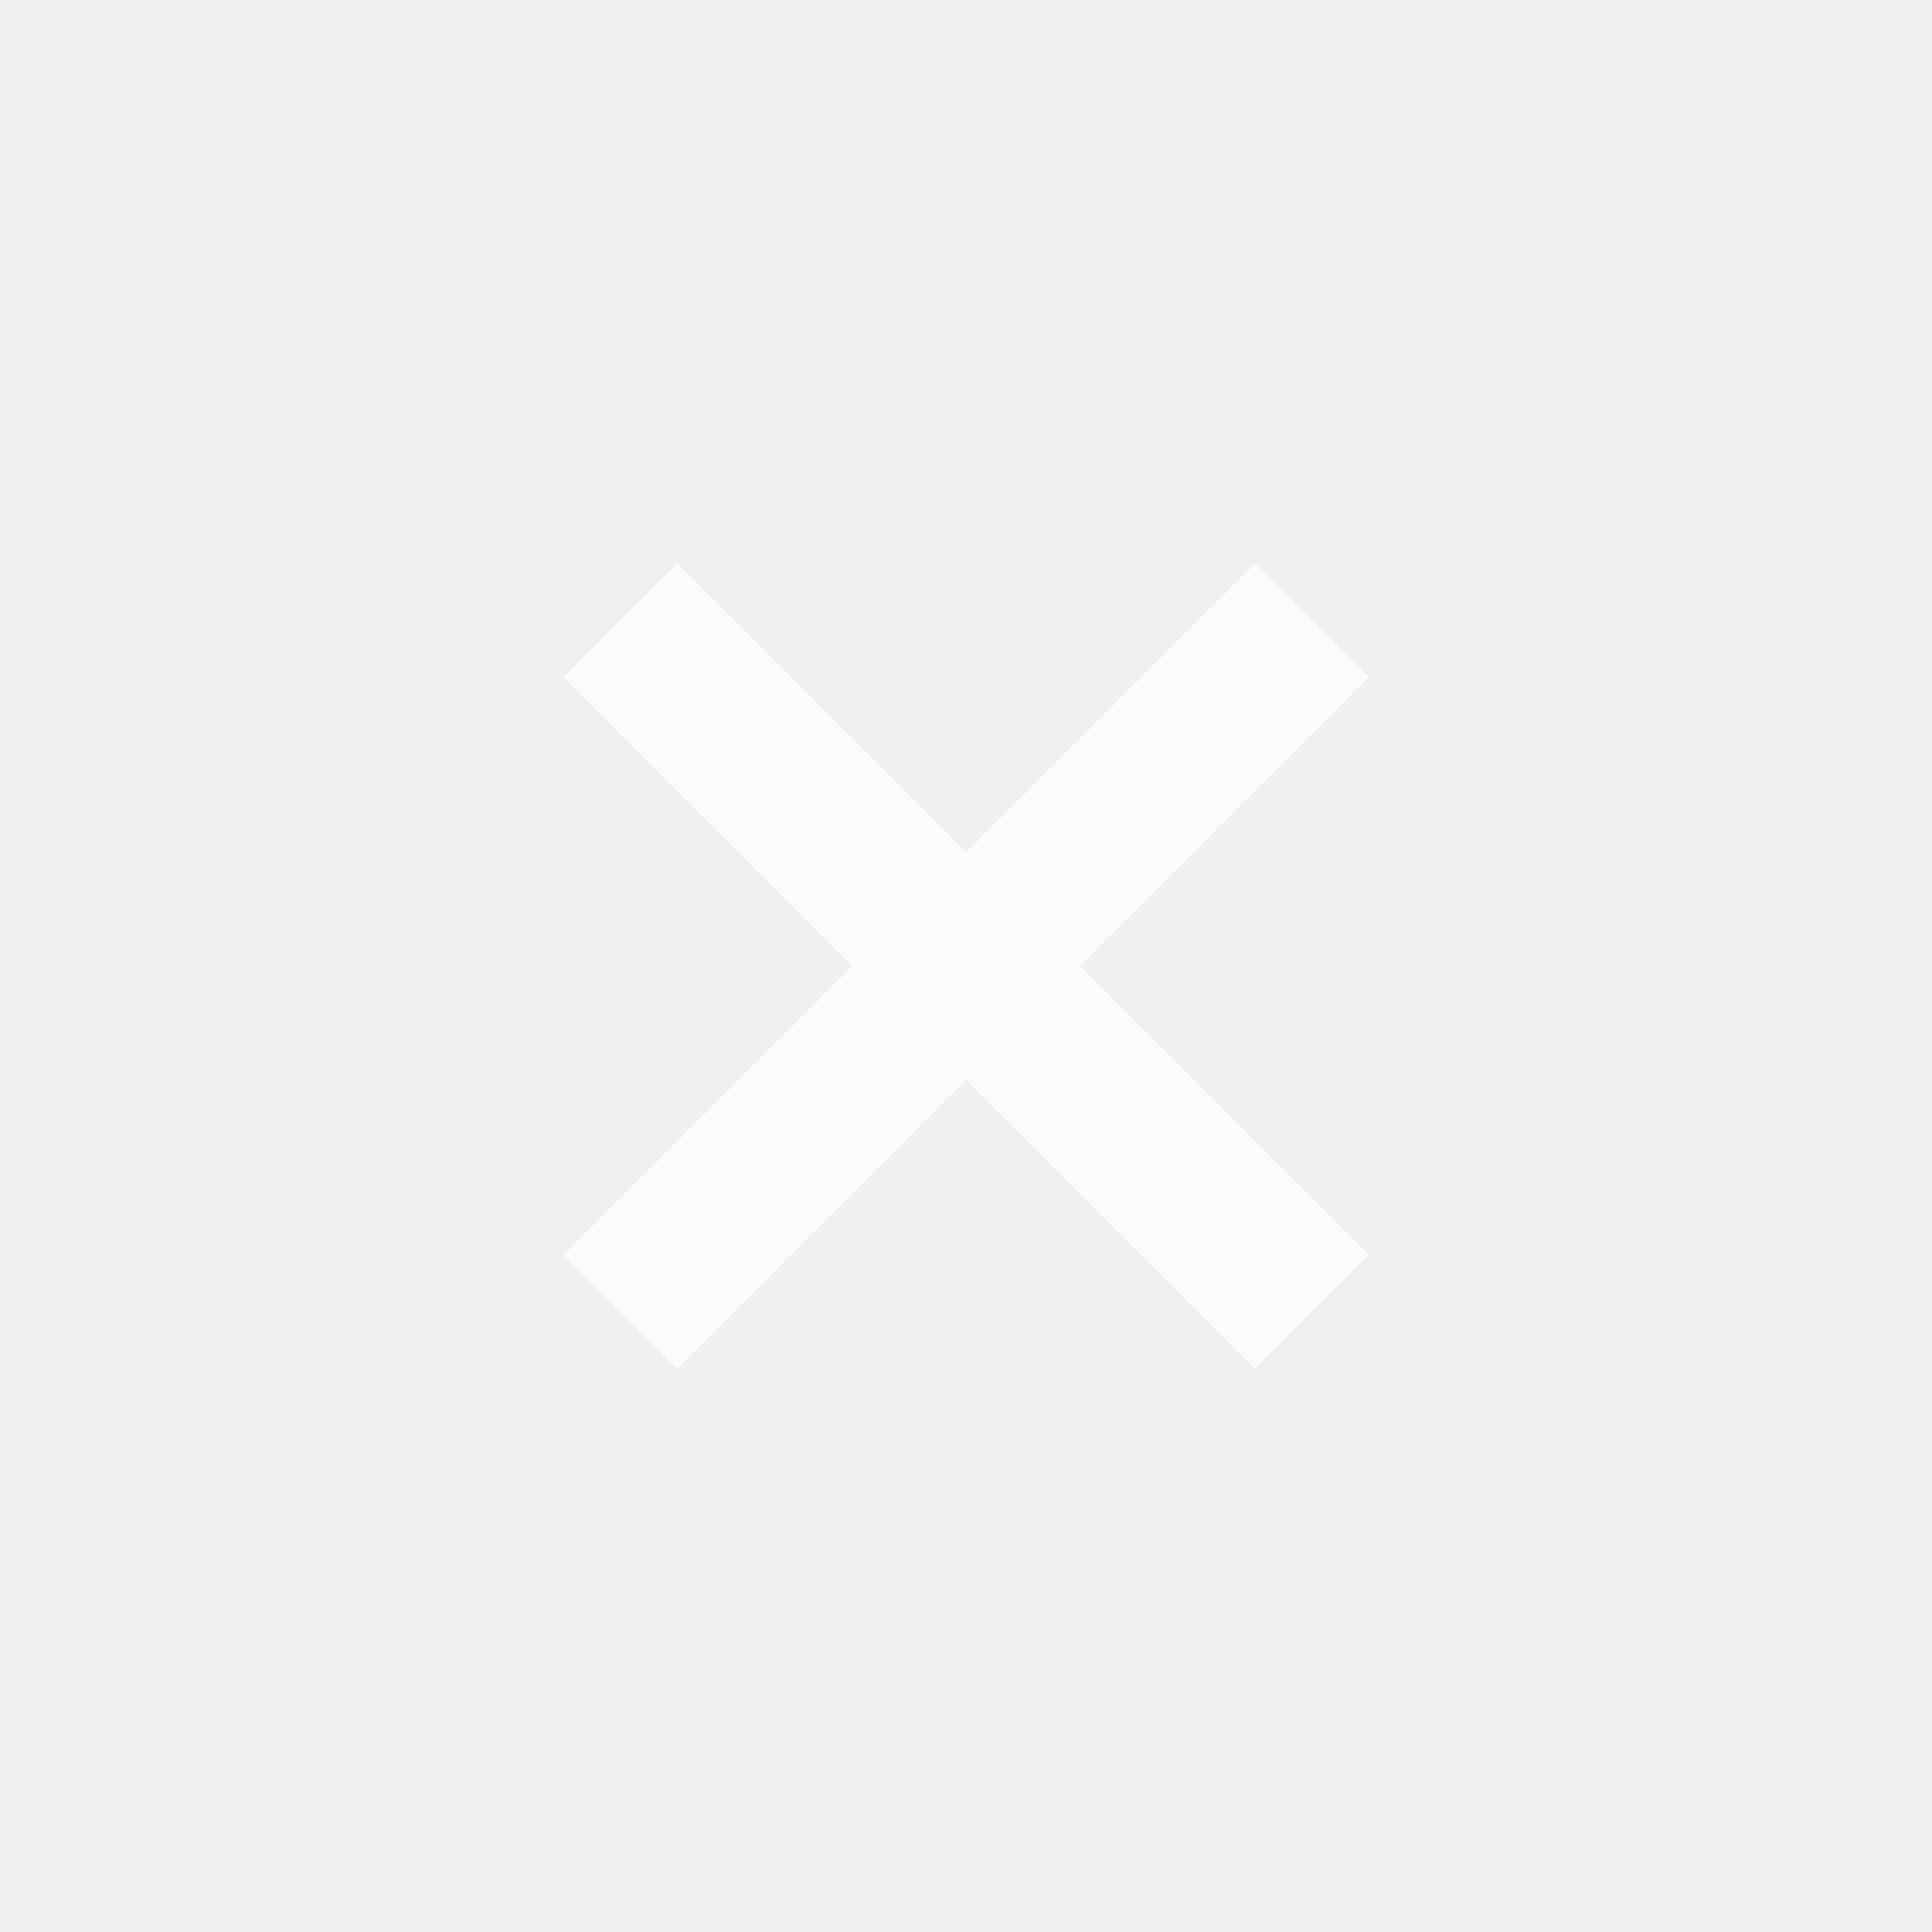
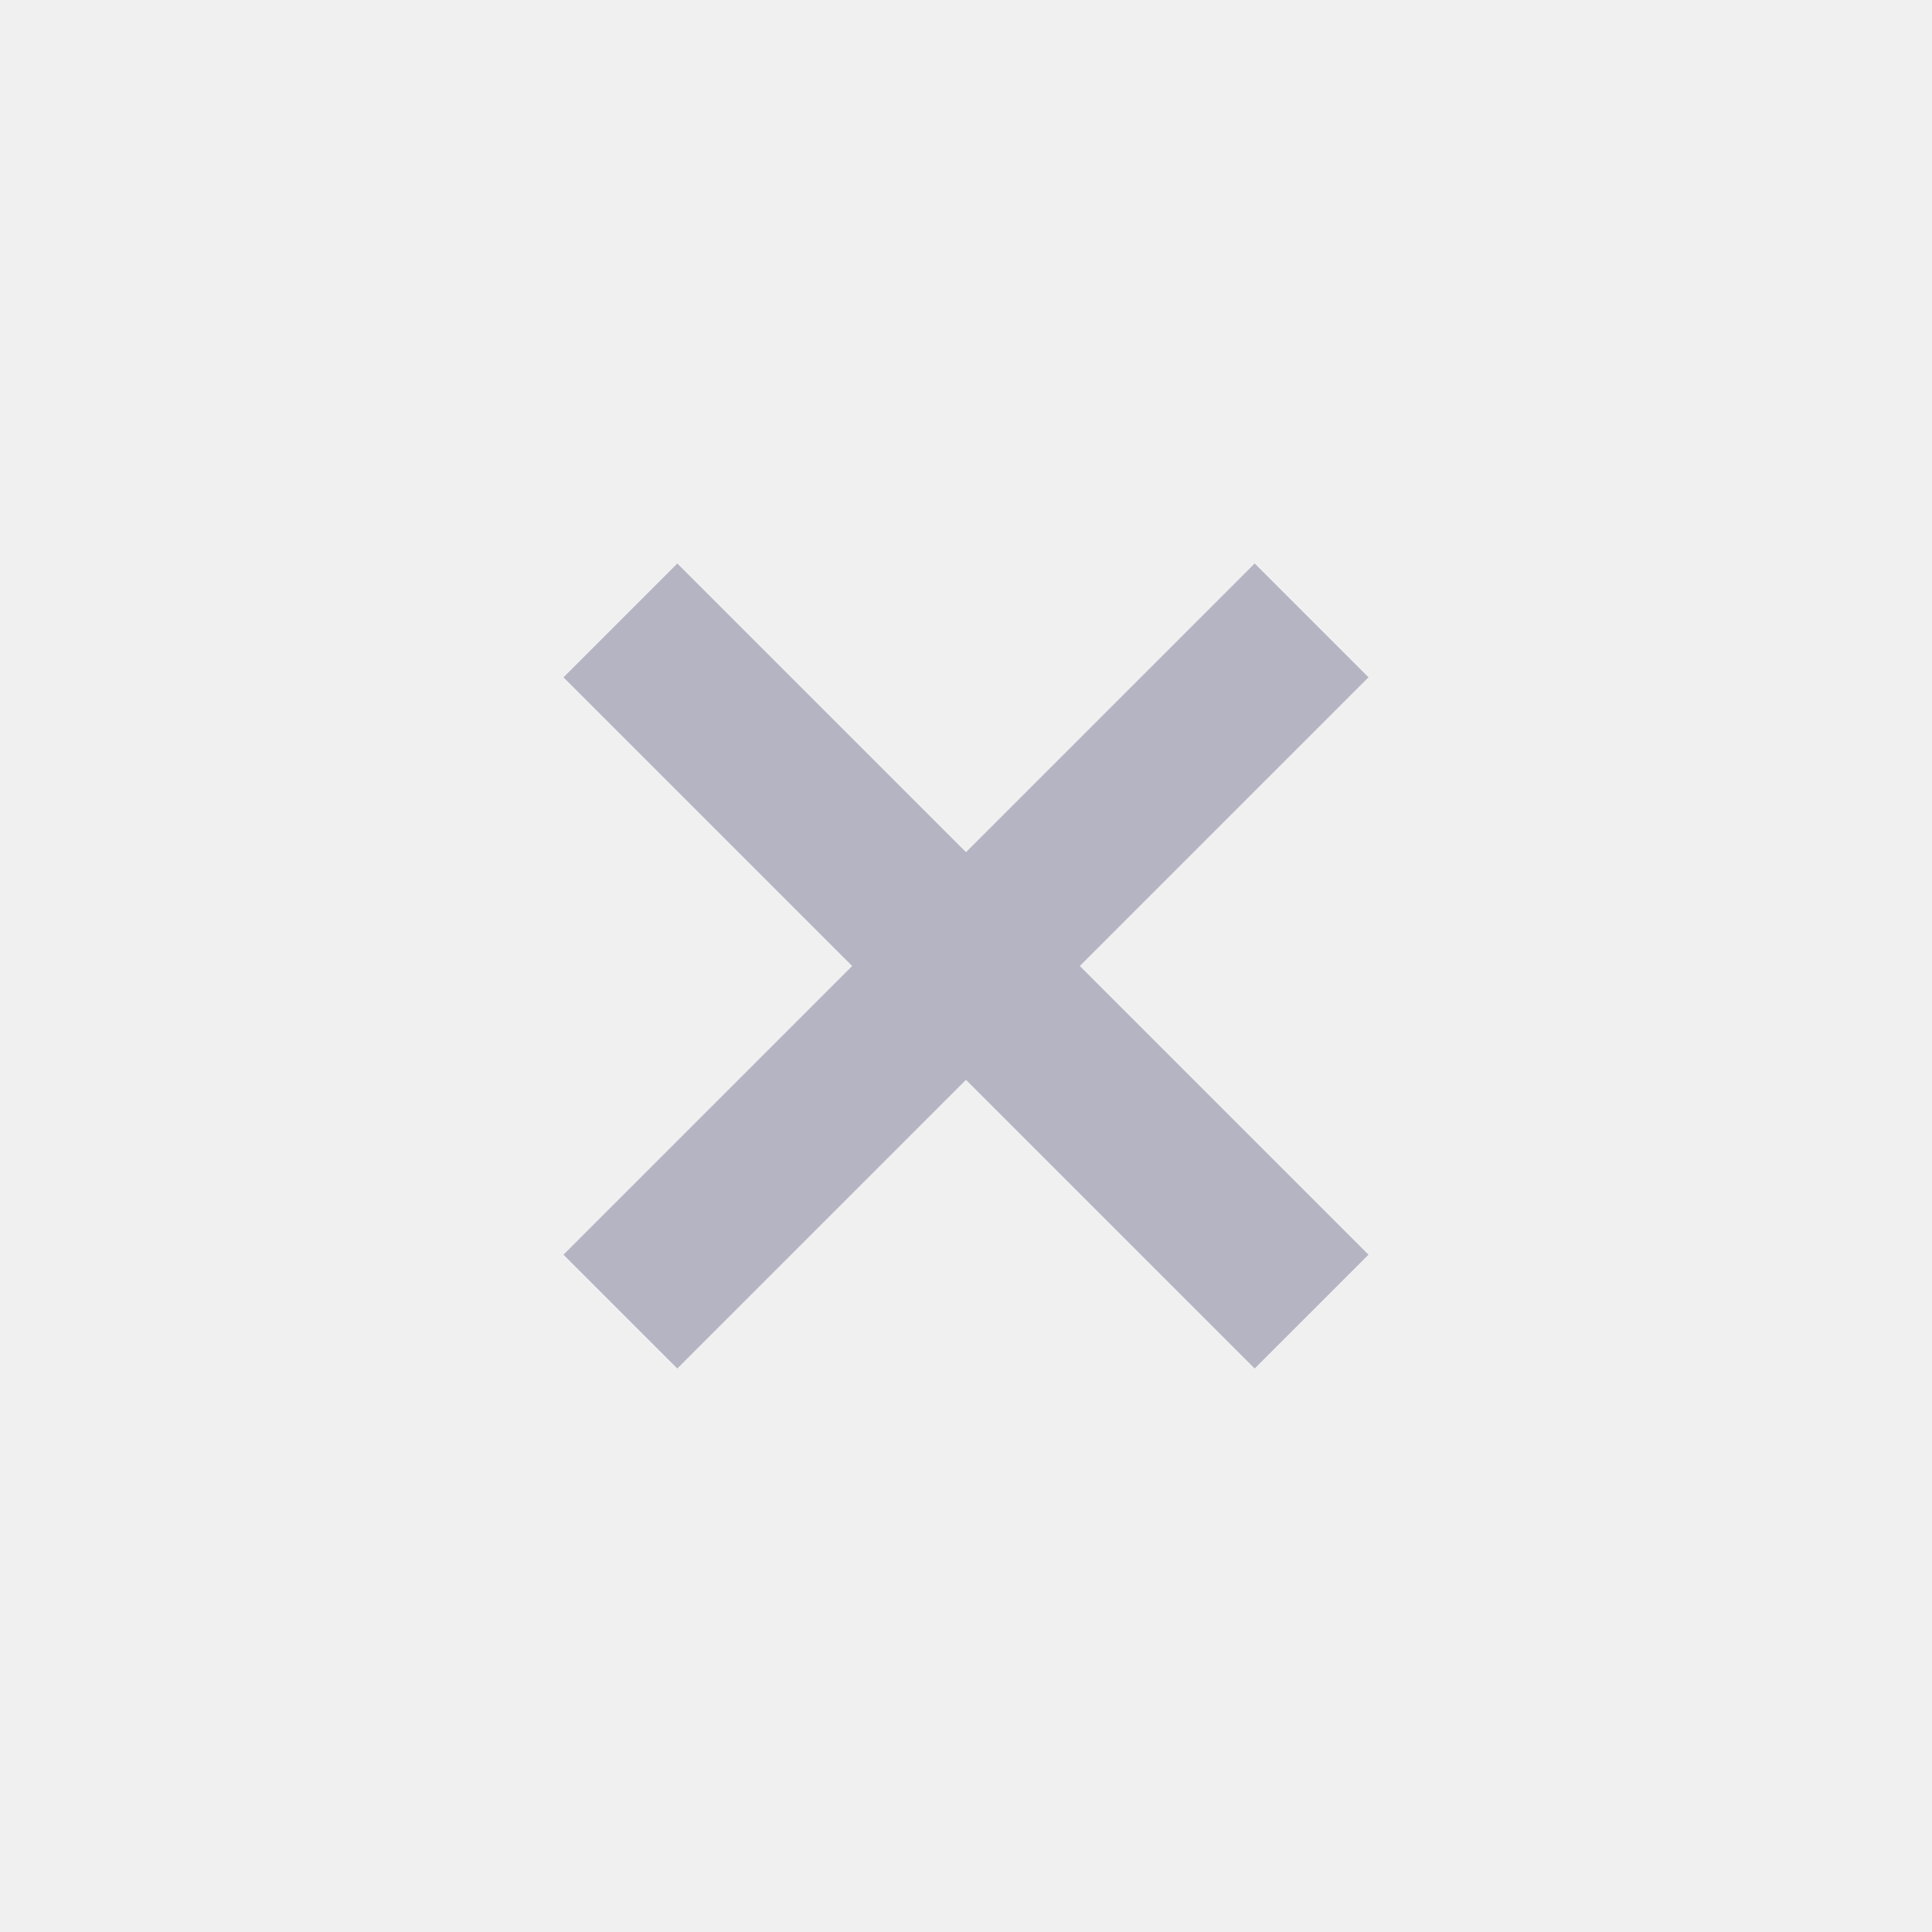
- <svg xmlns="http://www.w3.org/2000/svg" version="1.1" viewBox="0 0 24 24">
-   <circle fill-opacity="0" cy="12" cx="12" r="10" fill="#ffffff" />
-   <path fill-opacity=".75" fill="#ffffff" d="m8.414 7l-1.414 1.414 3.586 3.586-3.586 3.586 1.414 1.414 3.586-3.586 3.586 3.586 1.414-1.414-3.586-3.586 3.586-3.586-1.414-1.414-3.586 3.586-3.586-3.586z" />
+ <svg xmlns="http://www.w3.org/2000/svg" version="1.1" viewBox="0 0 24 24" id="svg2">
+   <defs id="defs10" />
+   <circle fill-opacity="0" cy="12" cx="12" r="10" fill="#ffffff" id="circle4" />
+   <path fill-opacity=".75" fill="#ffffff" d="m8.414 7l-1.414 1.414 3.586 3.586-3.586 3.586 1.414 1.414 3.586-3.586 3.586 3.586 1.414-1.414-3.586-3.586 3.586-3.586-1.414-1.414-3.586 3.586-3.586-3.586z" id="path6" style="fill:#a0a0b4;fill-opacity:0.75" />
</svg>
